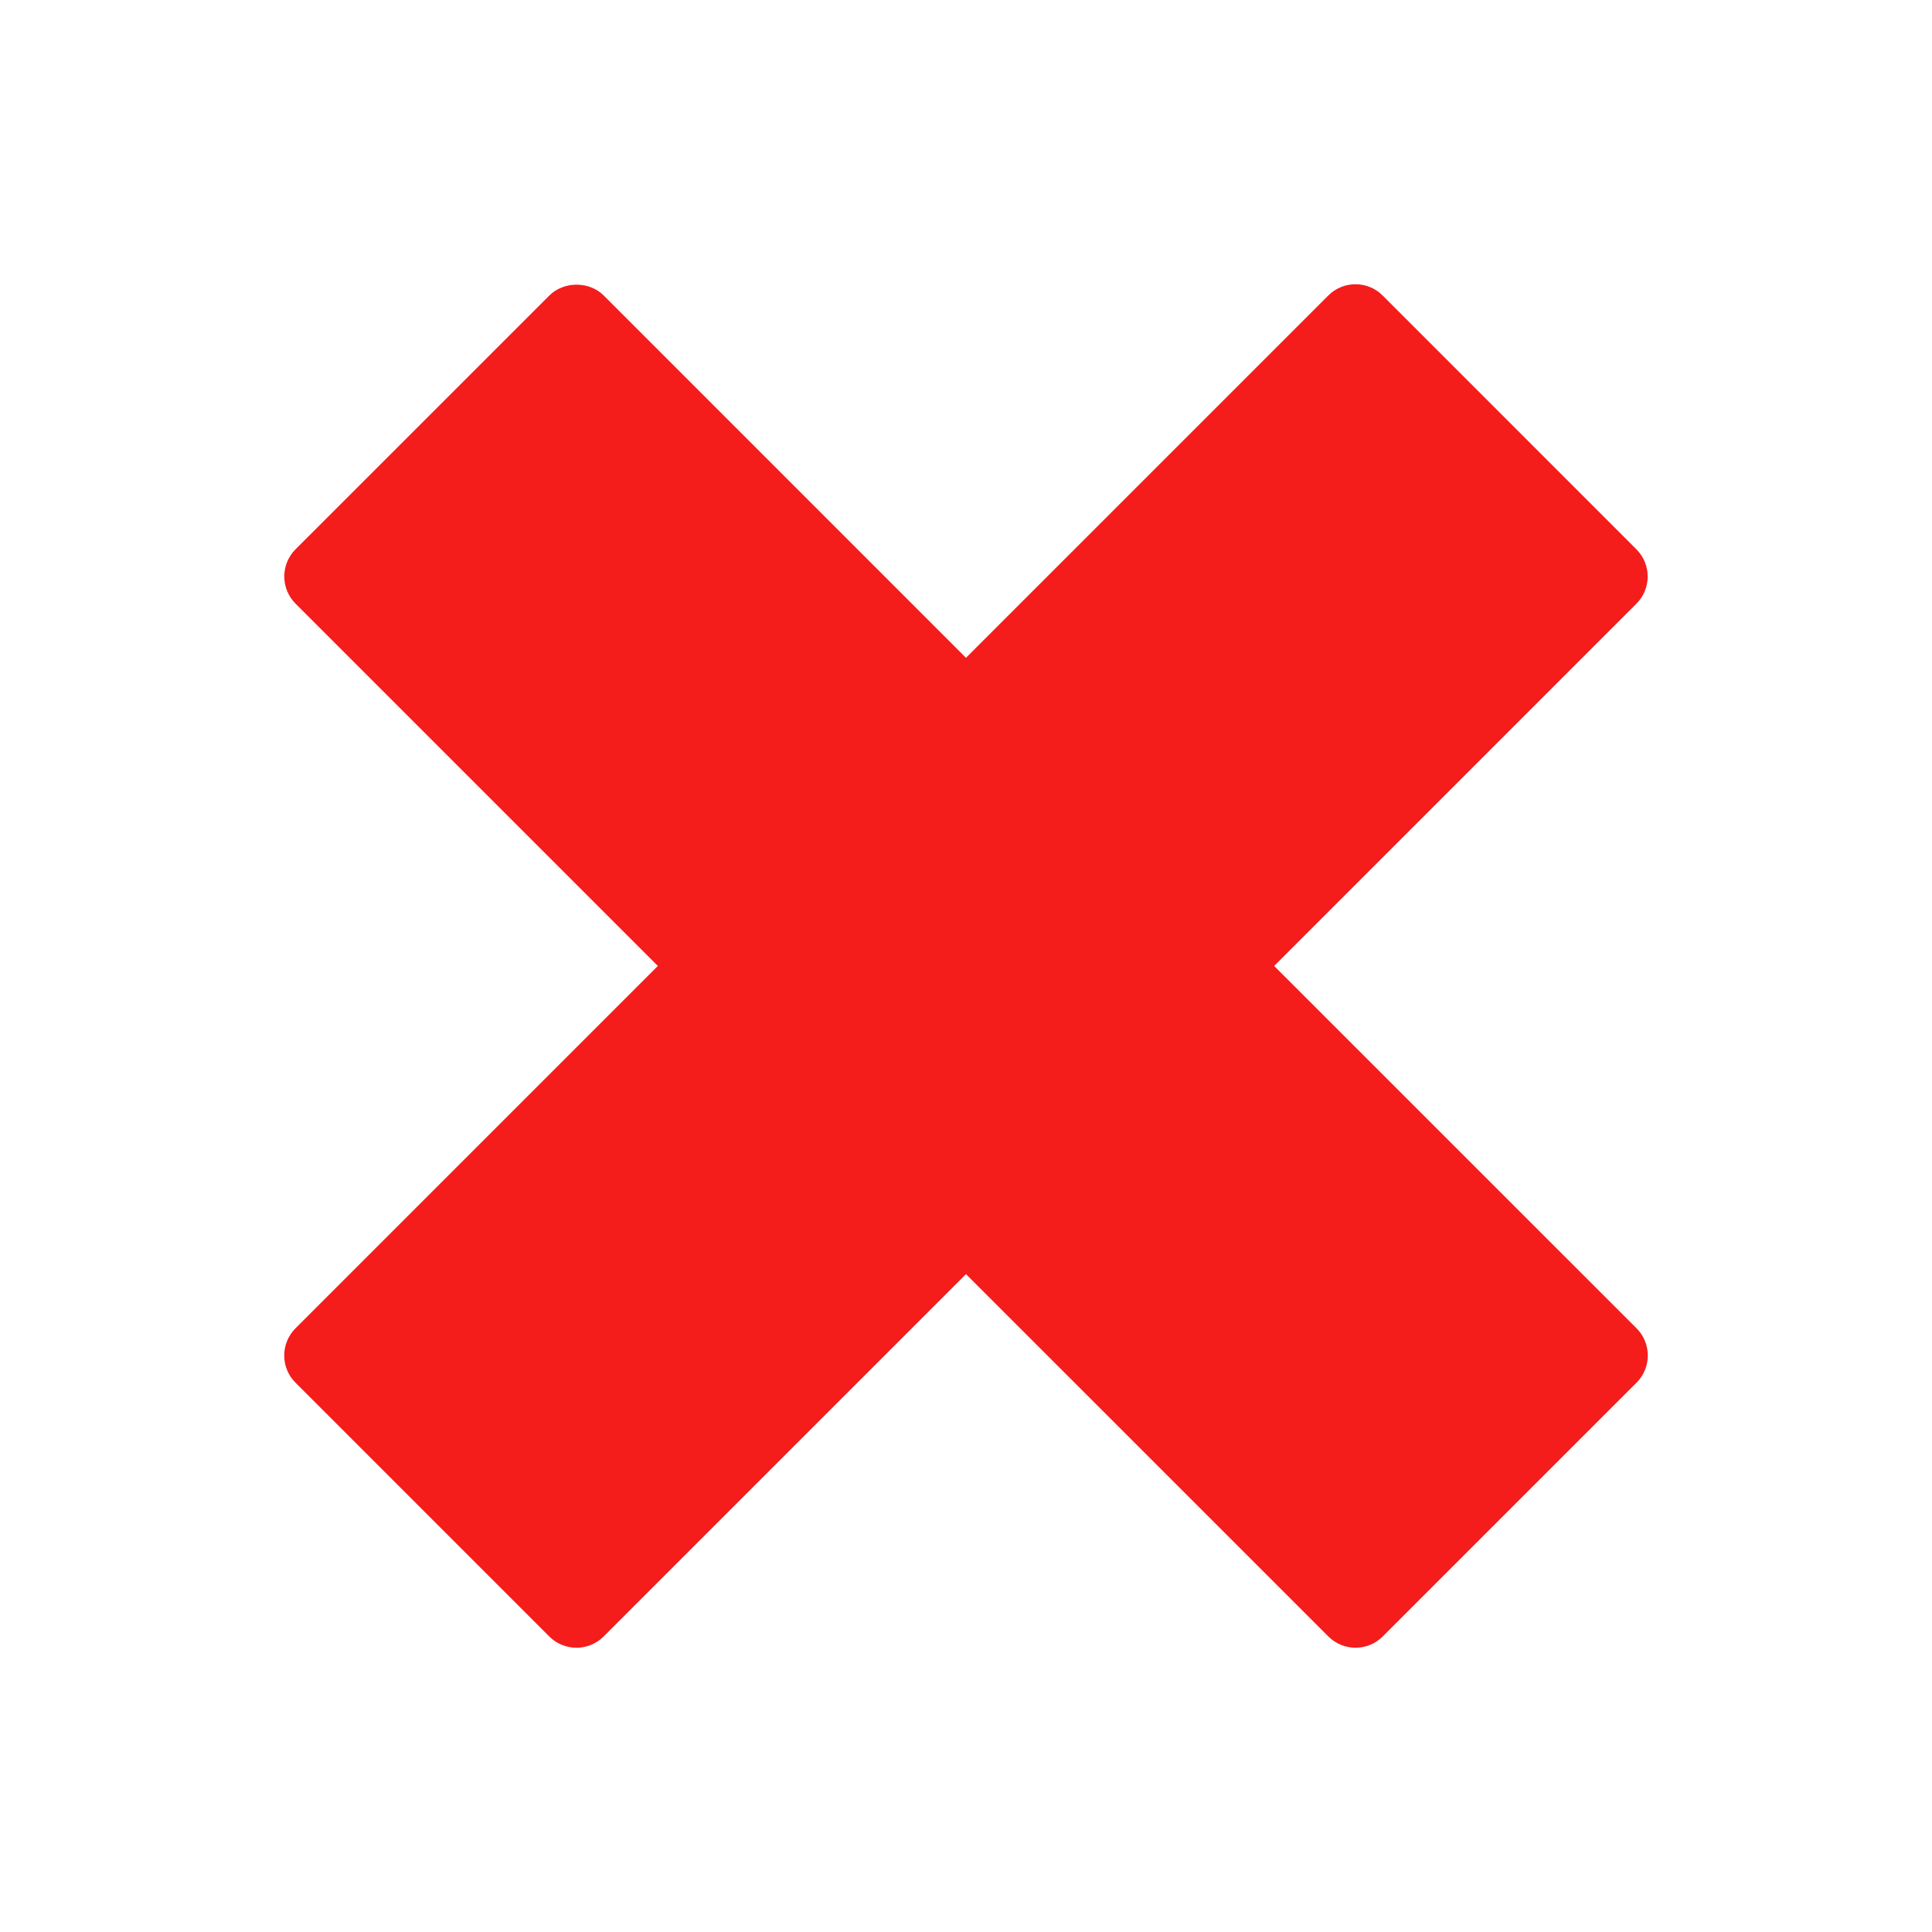
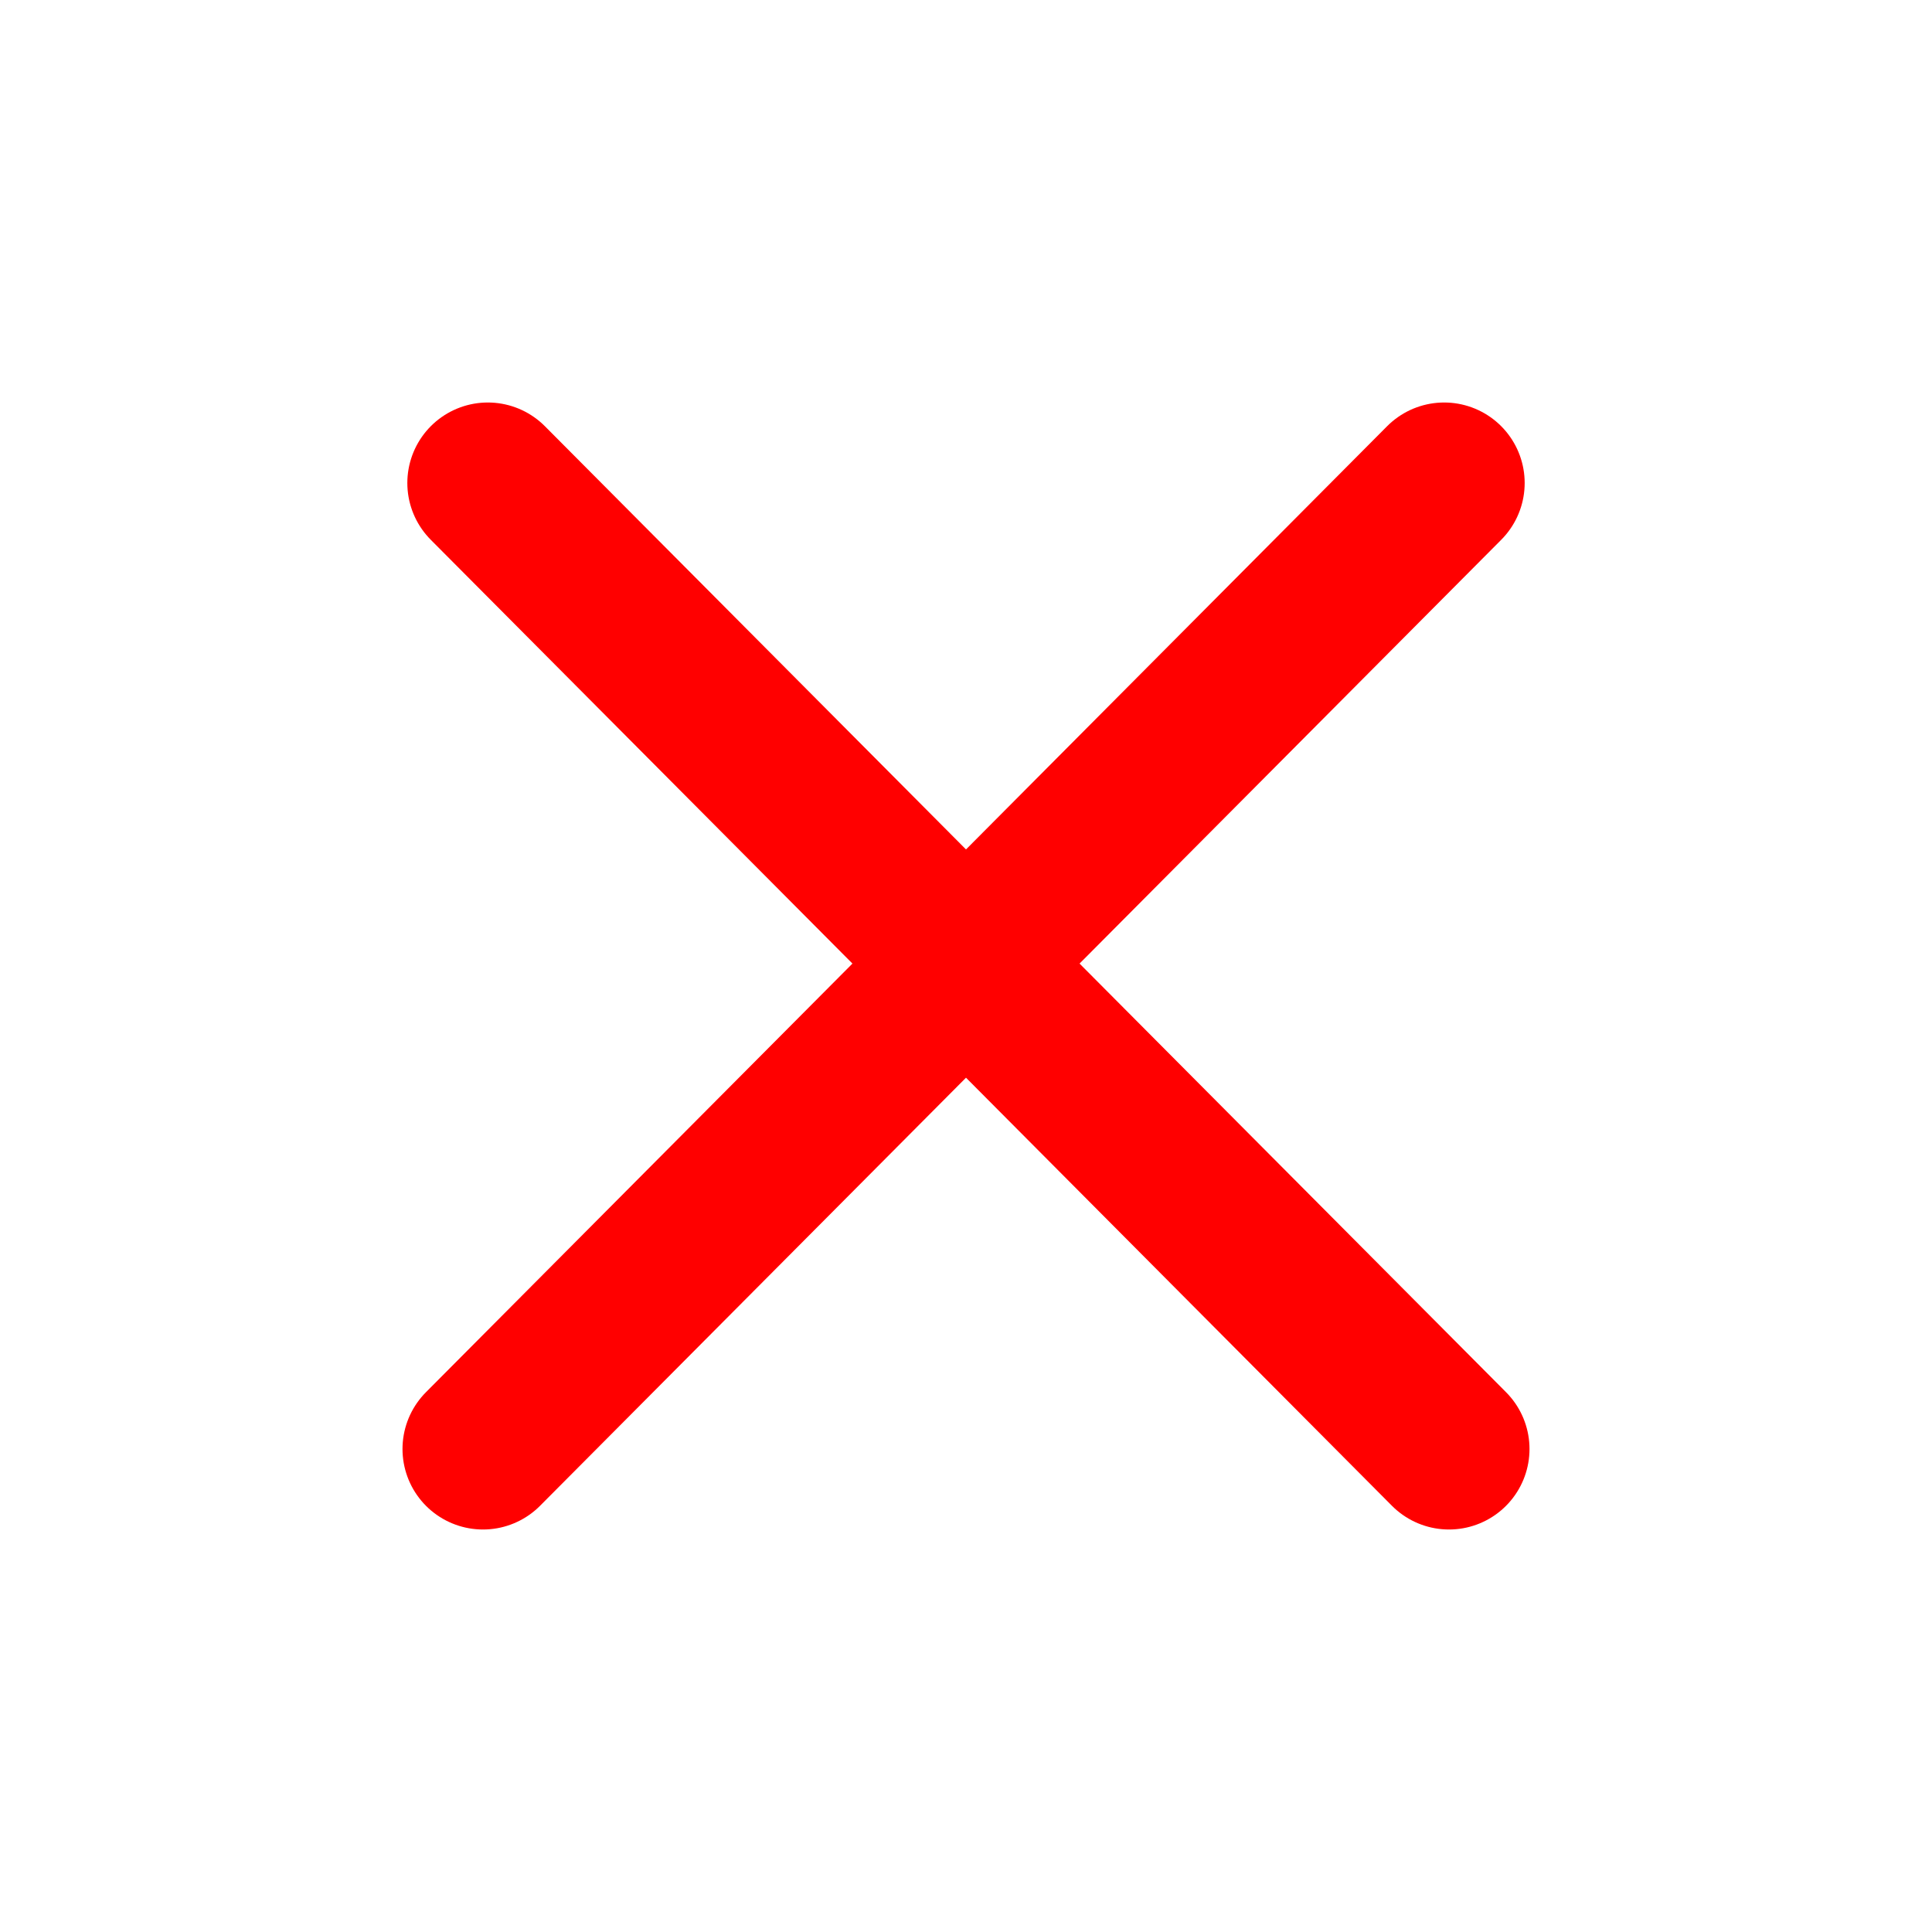
- <svg xmlns="http://www.w3.org/2000/svg" fill="#F51C1C" version="1.1" id="Layer_1" width="24px" height="24px" viewBox="0 0 100 100" enable-background="new 0 0 100 100" xml:space="preserve">
-   <path d="M84.707,68.752L65.951,49.998l18.75-18.752c0.777-0.777,0.777-2.036,0-2.813L71.566,15.295  c-0.777-0.777-2.037-0.777-2.814,0L49.999,34.047l-18.75-18.752c-0.746-0.747-2.067-0.747-2.814,0L15.297,28.431  c-0.373,0.373-0.583,0.88-0.583,1.407c0,0.527,0.21,1.034,0.583,1.407L34.05,49.998L15.294,68.753  c-0.373,0.374-0.583,0.88-0.583,1.407c0,0.528,0.21,1.035,0.583,1.407l13.136,13.137c0.373,0.373,0.881,0.583,1.41,0.583  c0.525,0,1.031-0.21,1.404-0.583l18.755-18.755l18.756,18.754c0.389,0.388,0.896,0.583,1.407,0.583c0.511,0,1.019-0.195,1.408-0.583  l13.138-13.137C85.484,70.789,85.484,69.53,84.707,68.752z" />
+ <svg xmlns="http://www.w3.org/2000/svg" width="24" height="24" viewBox="0 0 24 24" fill="none">
+   <path d="M6 18L17.94 6M18 18L6.06 6" stroke="#FF0000" stroke-width="2" stroke-linecap="round" stroke-linejoin="round" />
</svg>
